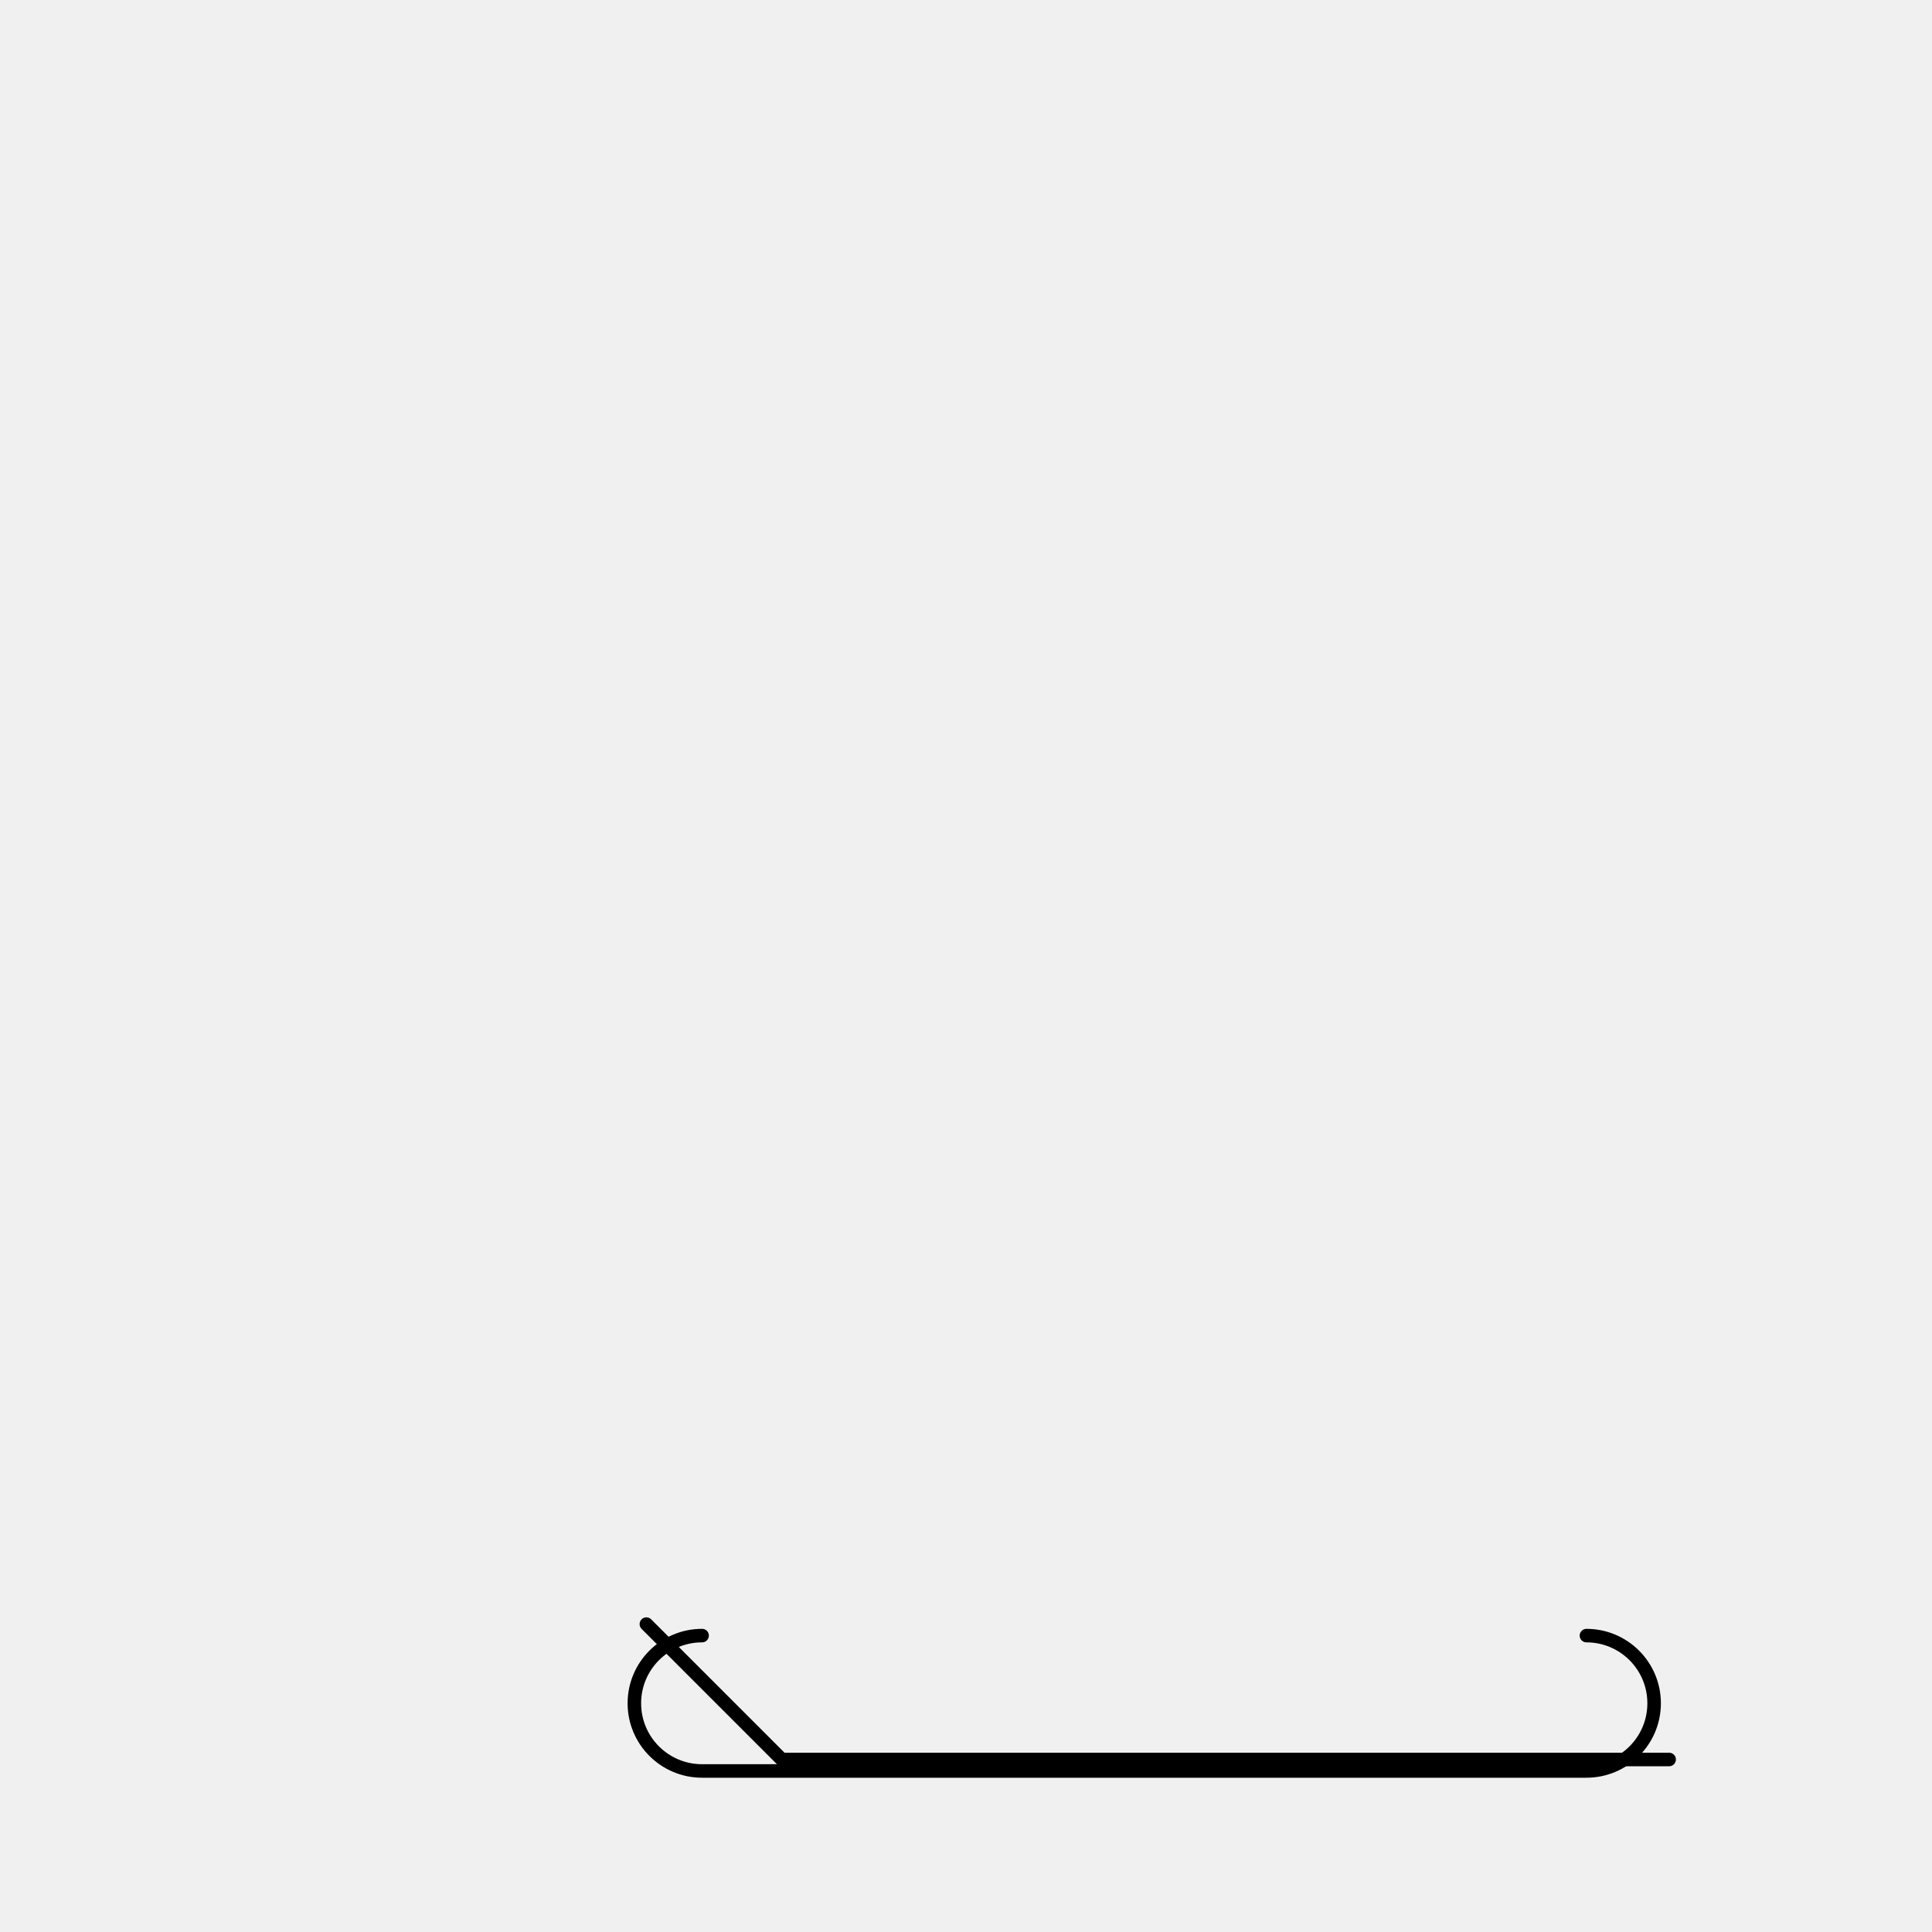
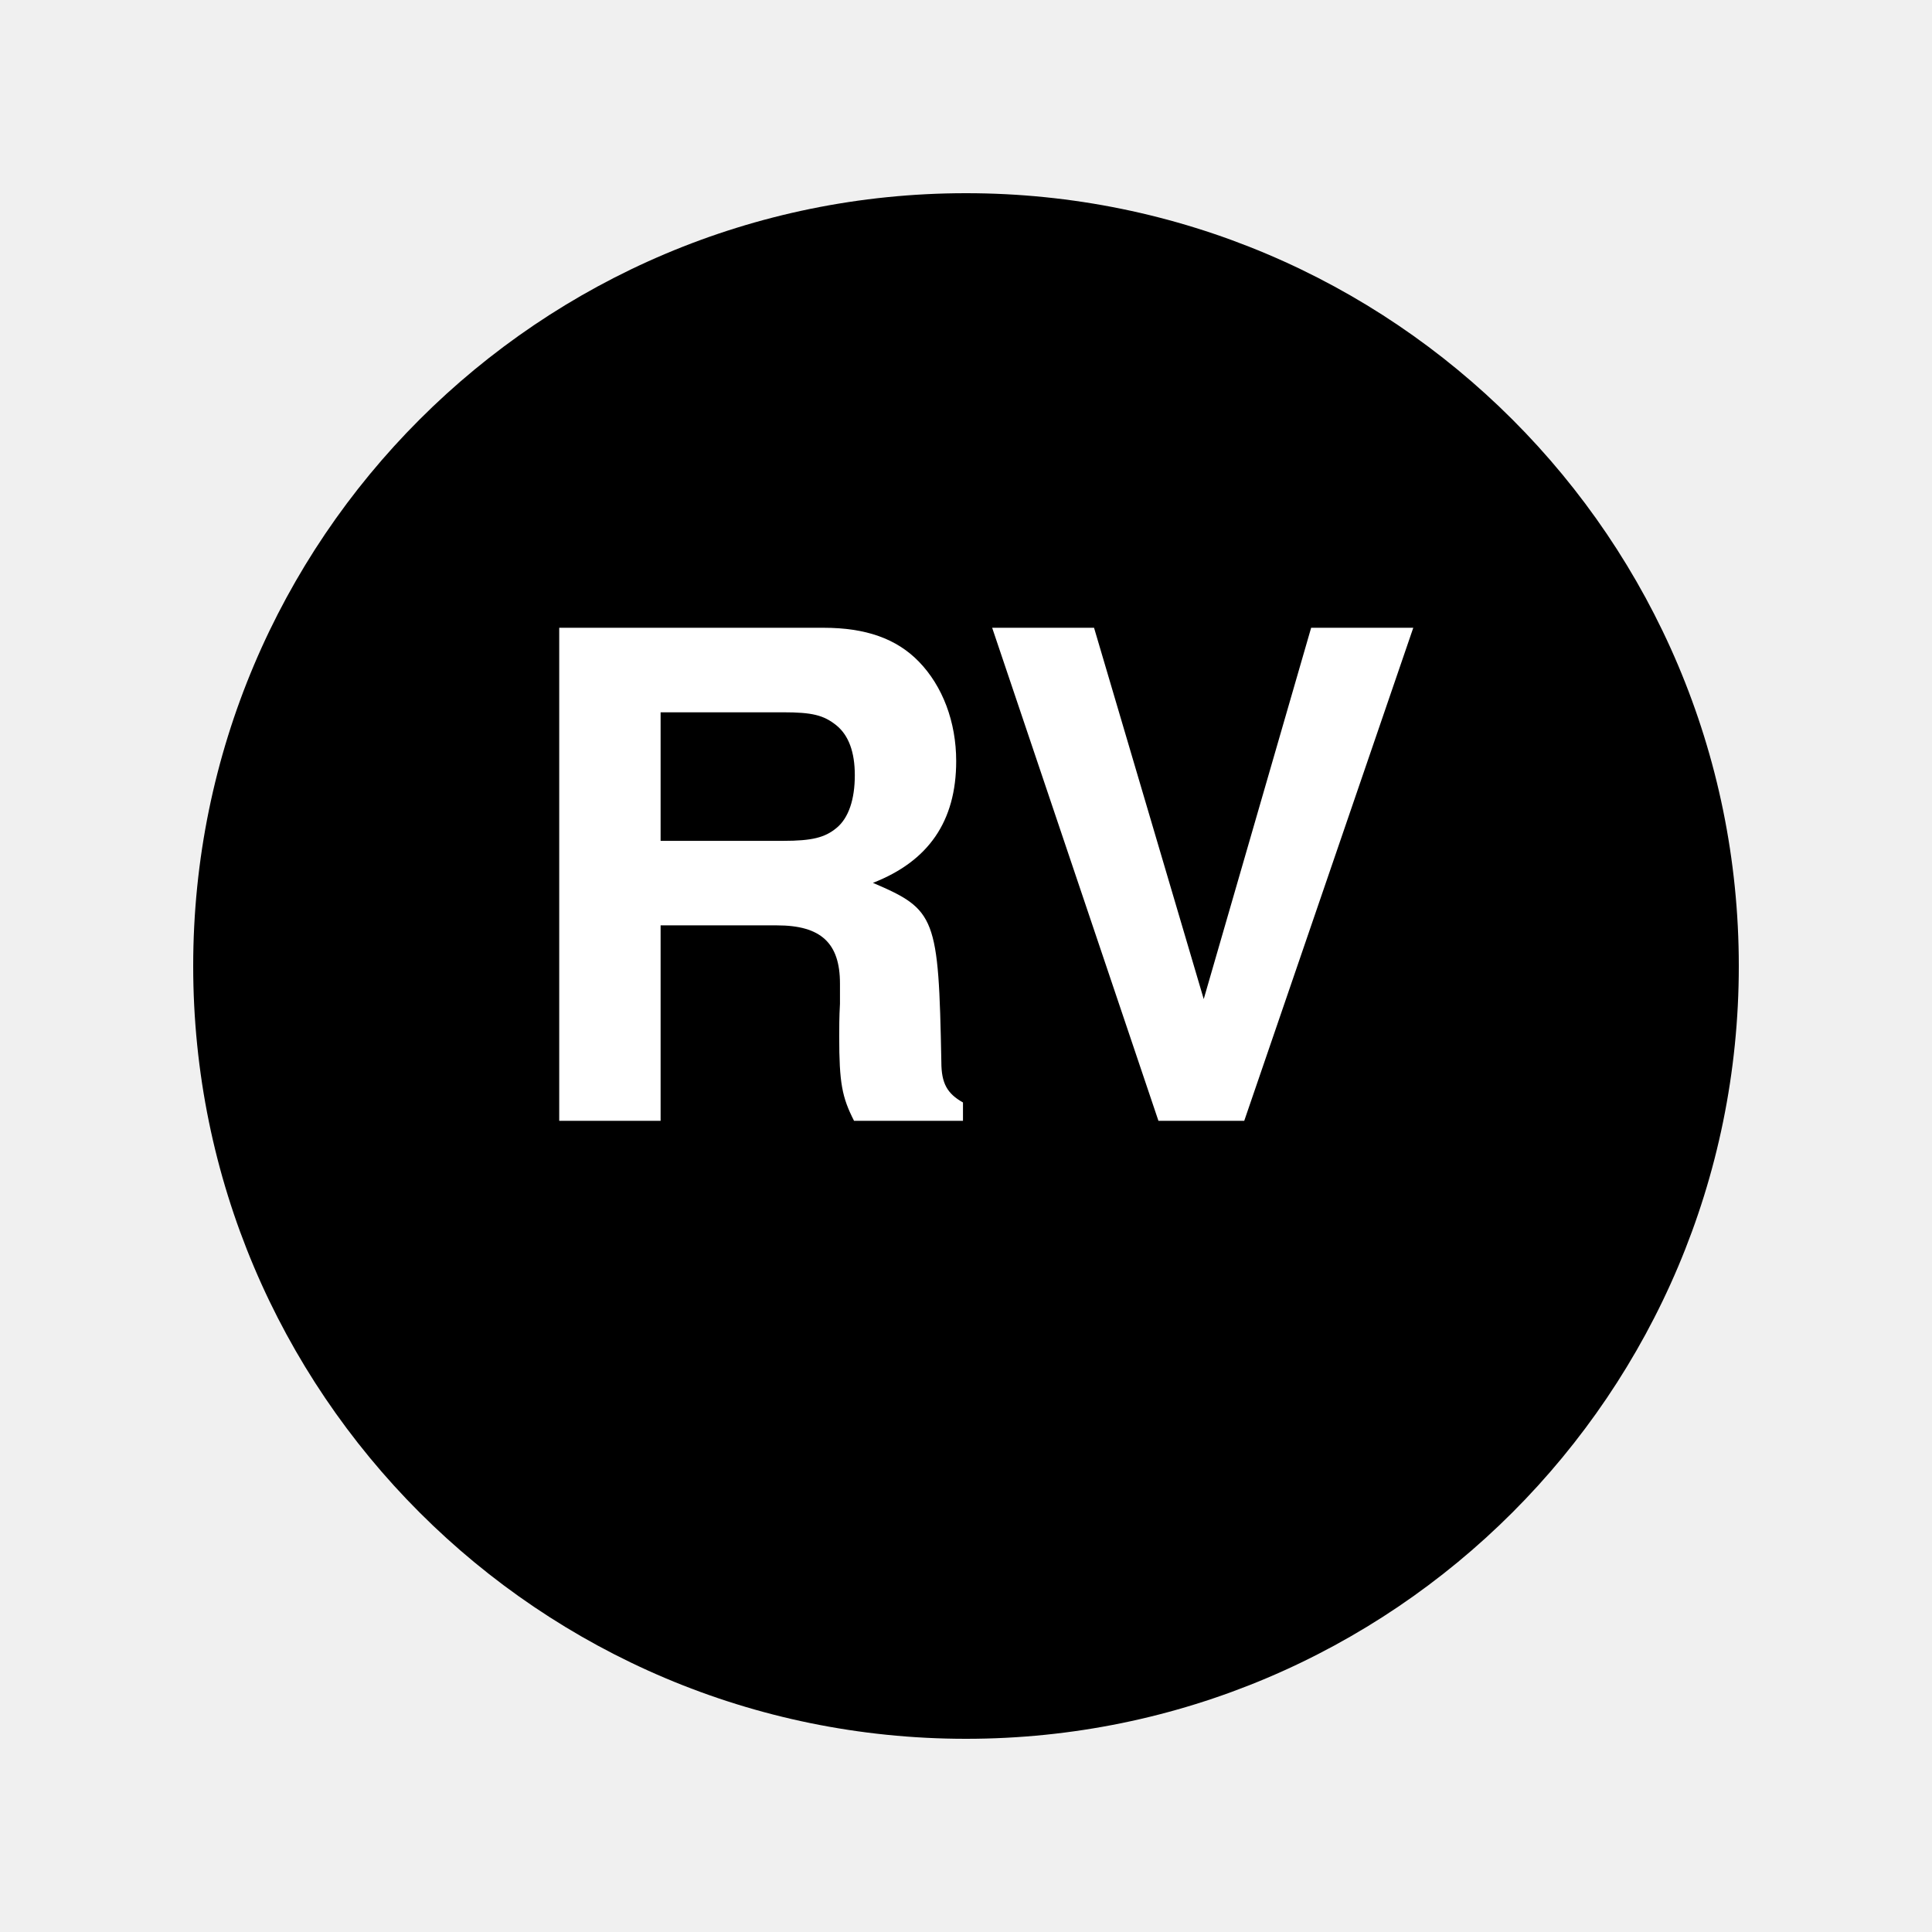
- <svg xmlns="http://www.w3.org/2000/svg" version="1.1" width="120" height="120" viewBox="-83.70 -100.94 239.55 239.55">
-   <g transform="translate(-42.71806,-72.58585) scale(0.3351955,0.3351955)">
-     <g>
-       <g id="141">
-         <polyline fill="none" points="   116.836,516.177 166.909,566.25 495.164,566.25  " stroke="#000000" stroke-linecap="round" stroke-linejoin="round" stroke-miterlimit="10" stroke-width="5" />
-       </g>
-       <g id="142">
-         <path d="   M464.571,520.428c13.827,0,25.036,11.209,25.036,25.036S478.398,570.5,464.571,570.5c-0.007,0-0.015,0-0.021,0h0.021H137.429   c-13.827,0-25.037-11.209-25.037-25.036s11.209-25.036,25.037-25.036c0.007,0,0.013,0,0.02,0" fill="none" stroke="#000000" stroke-linecap="round" stroke-linejoin="round" stroke-miterlimit="10" stroke-width="5" />
-       </g>
-     </g>
-   </g>
+ <svg xmlns="http://www.w3.org/2000/svg" viewBox="0 0 120 120" width="120" height="120">
+   <circle cx="60" cy="60" r="48" fill="#000" />
+   <text x="60" y="60" font-family="Helvetica" font-size="42" font-weight="bold" fill="#fff" text-anchor="middle" dominant-baseline="central">RV</text>
</svg>
